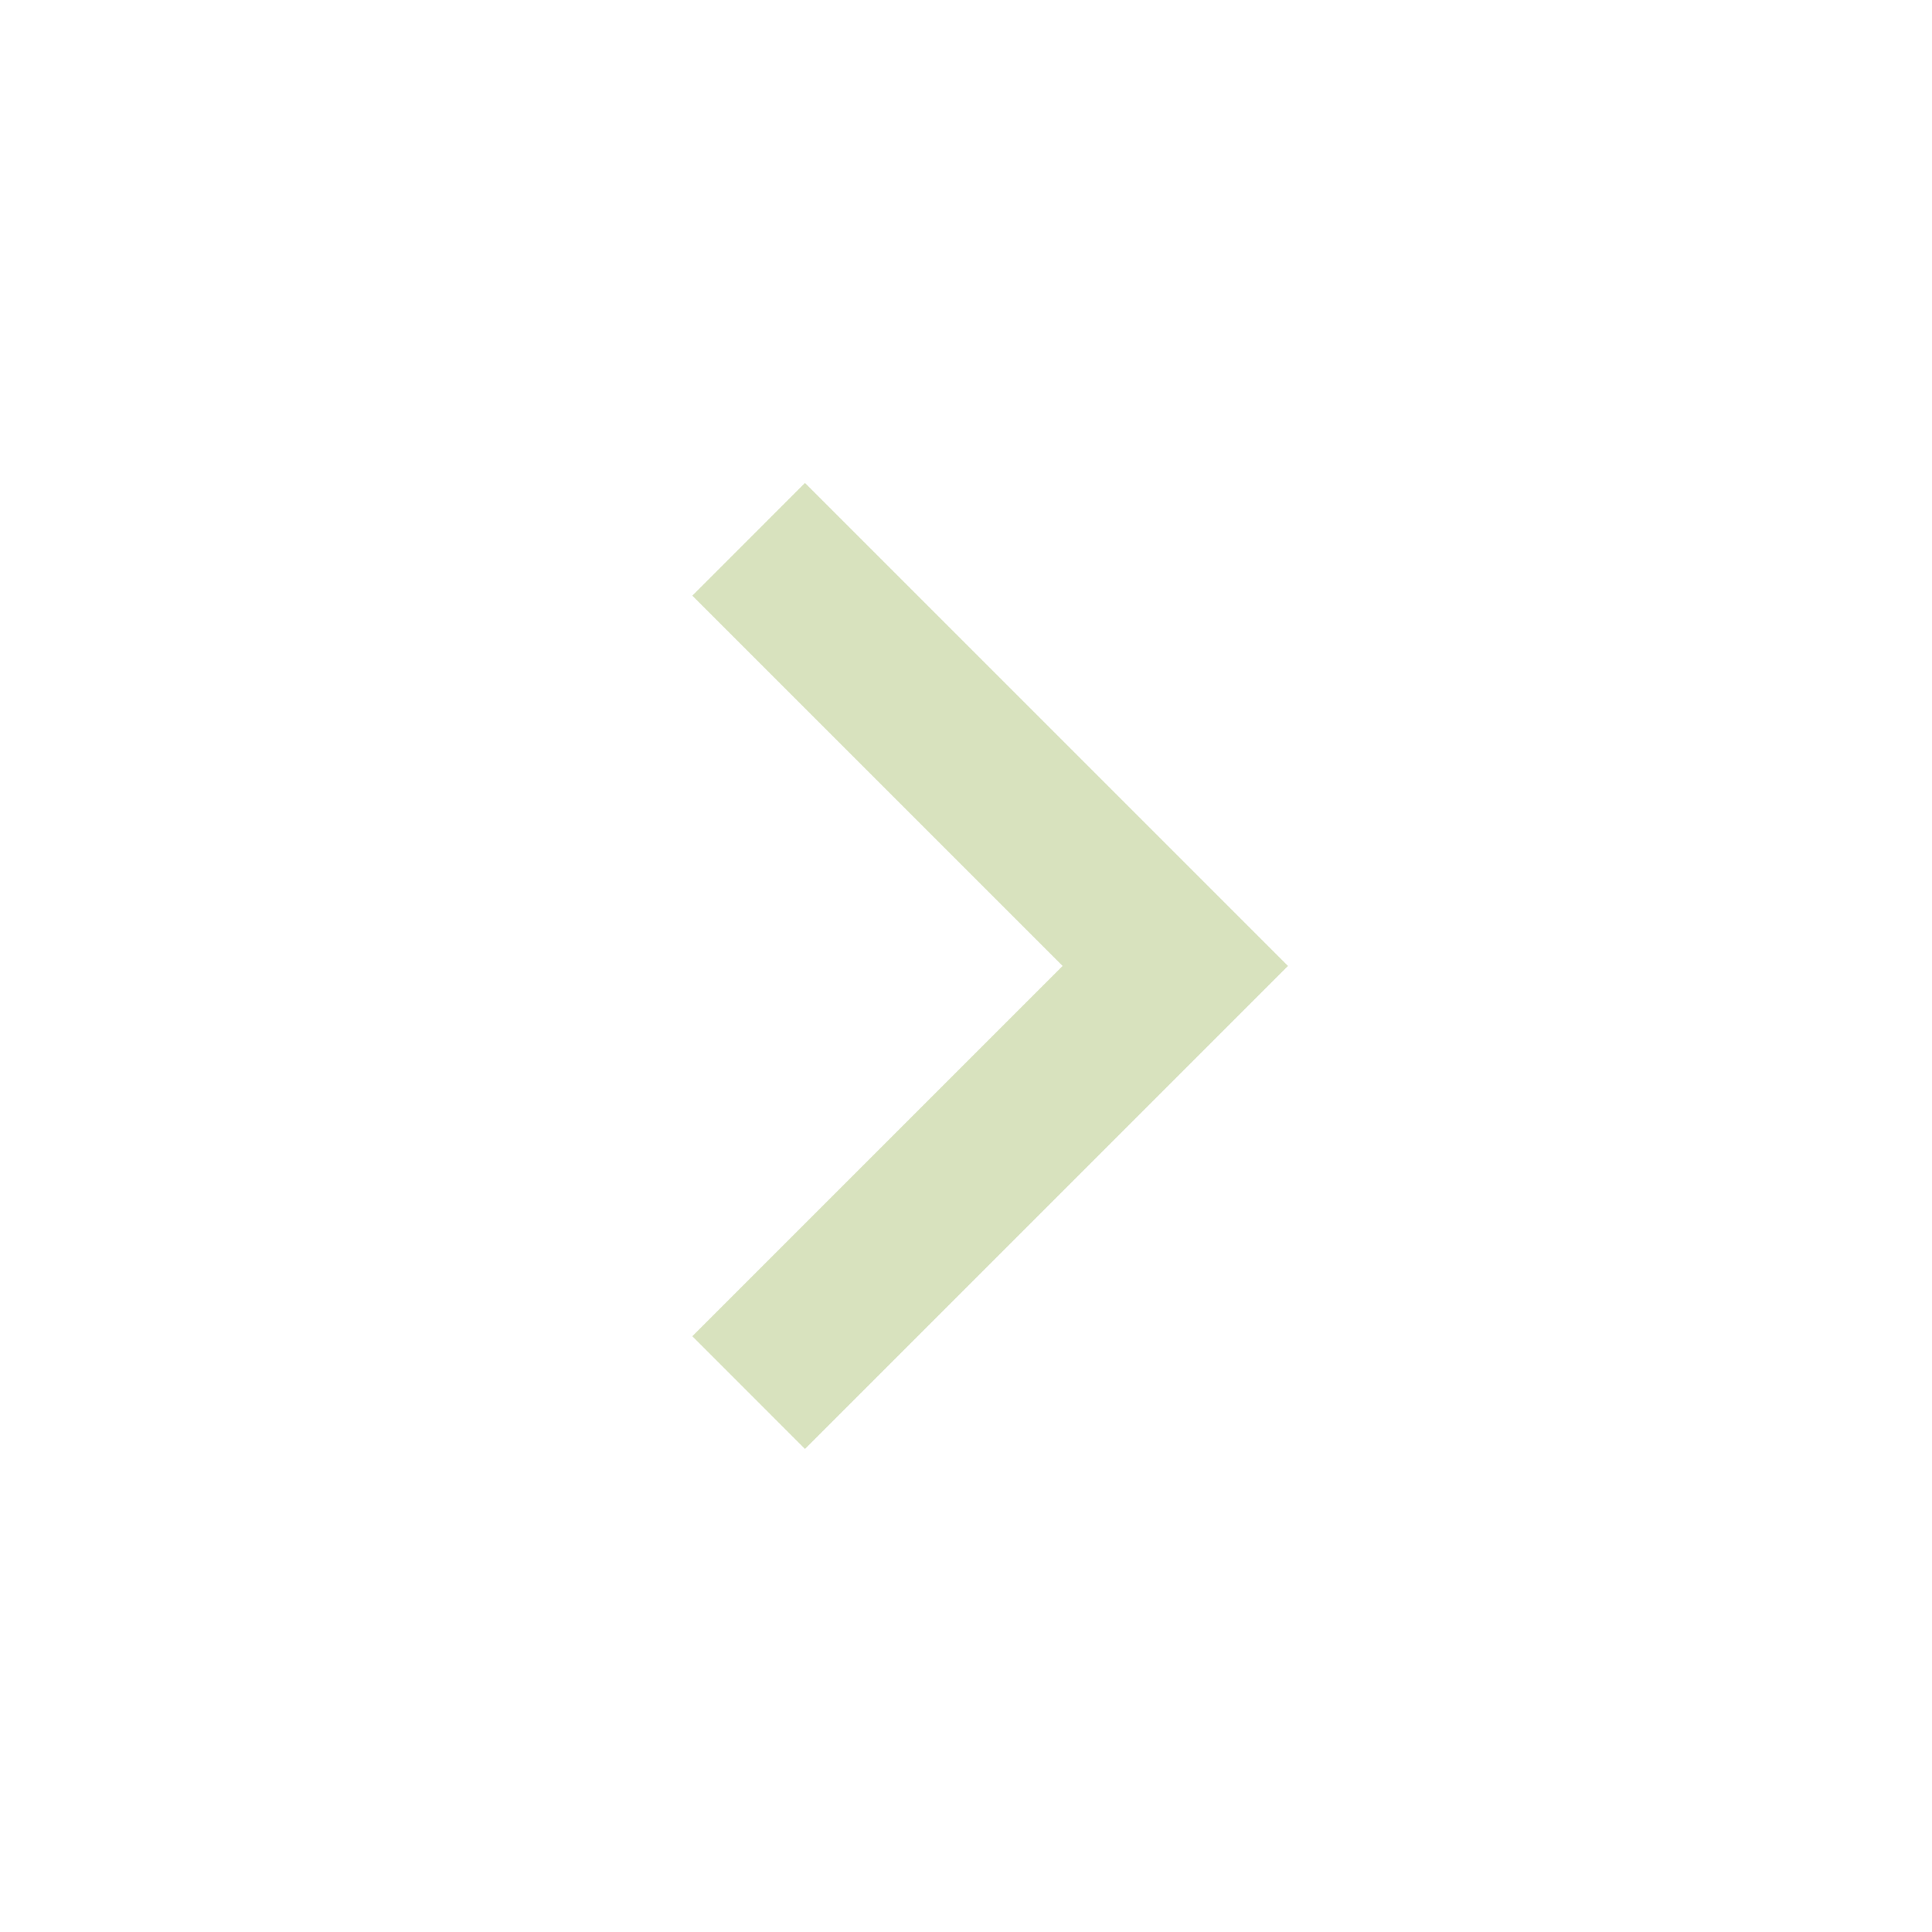
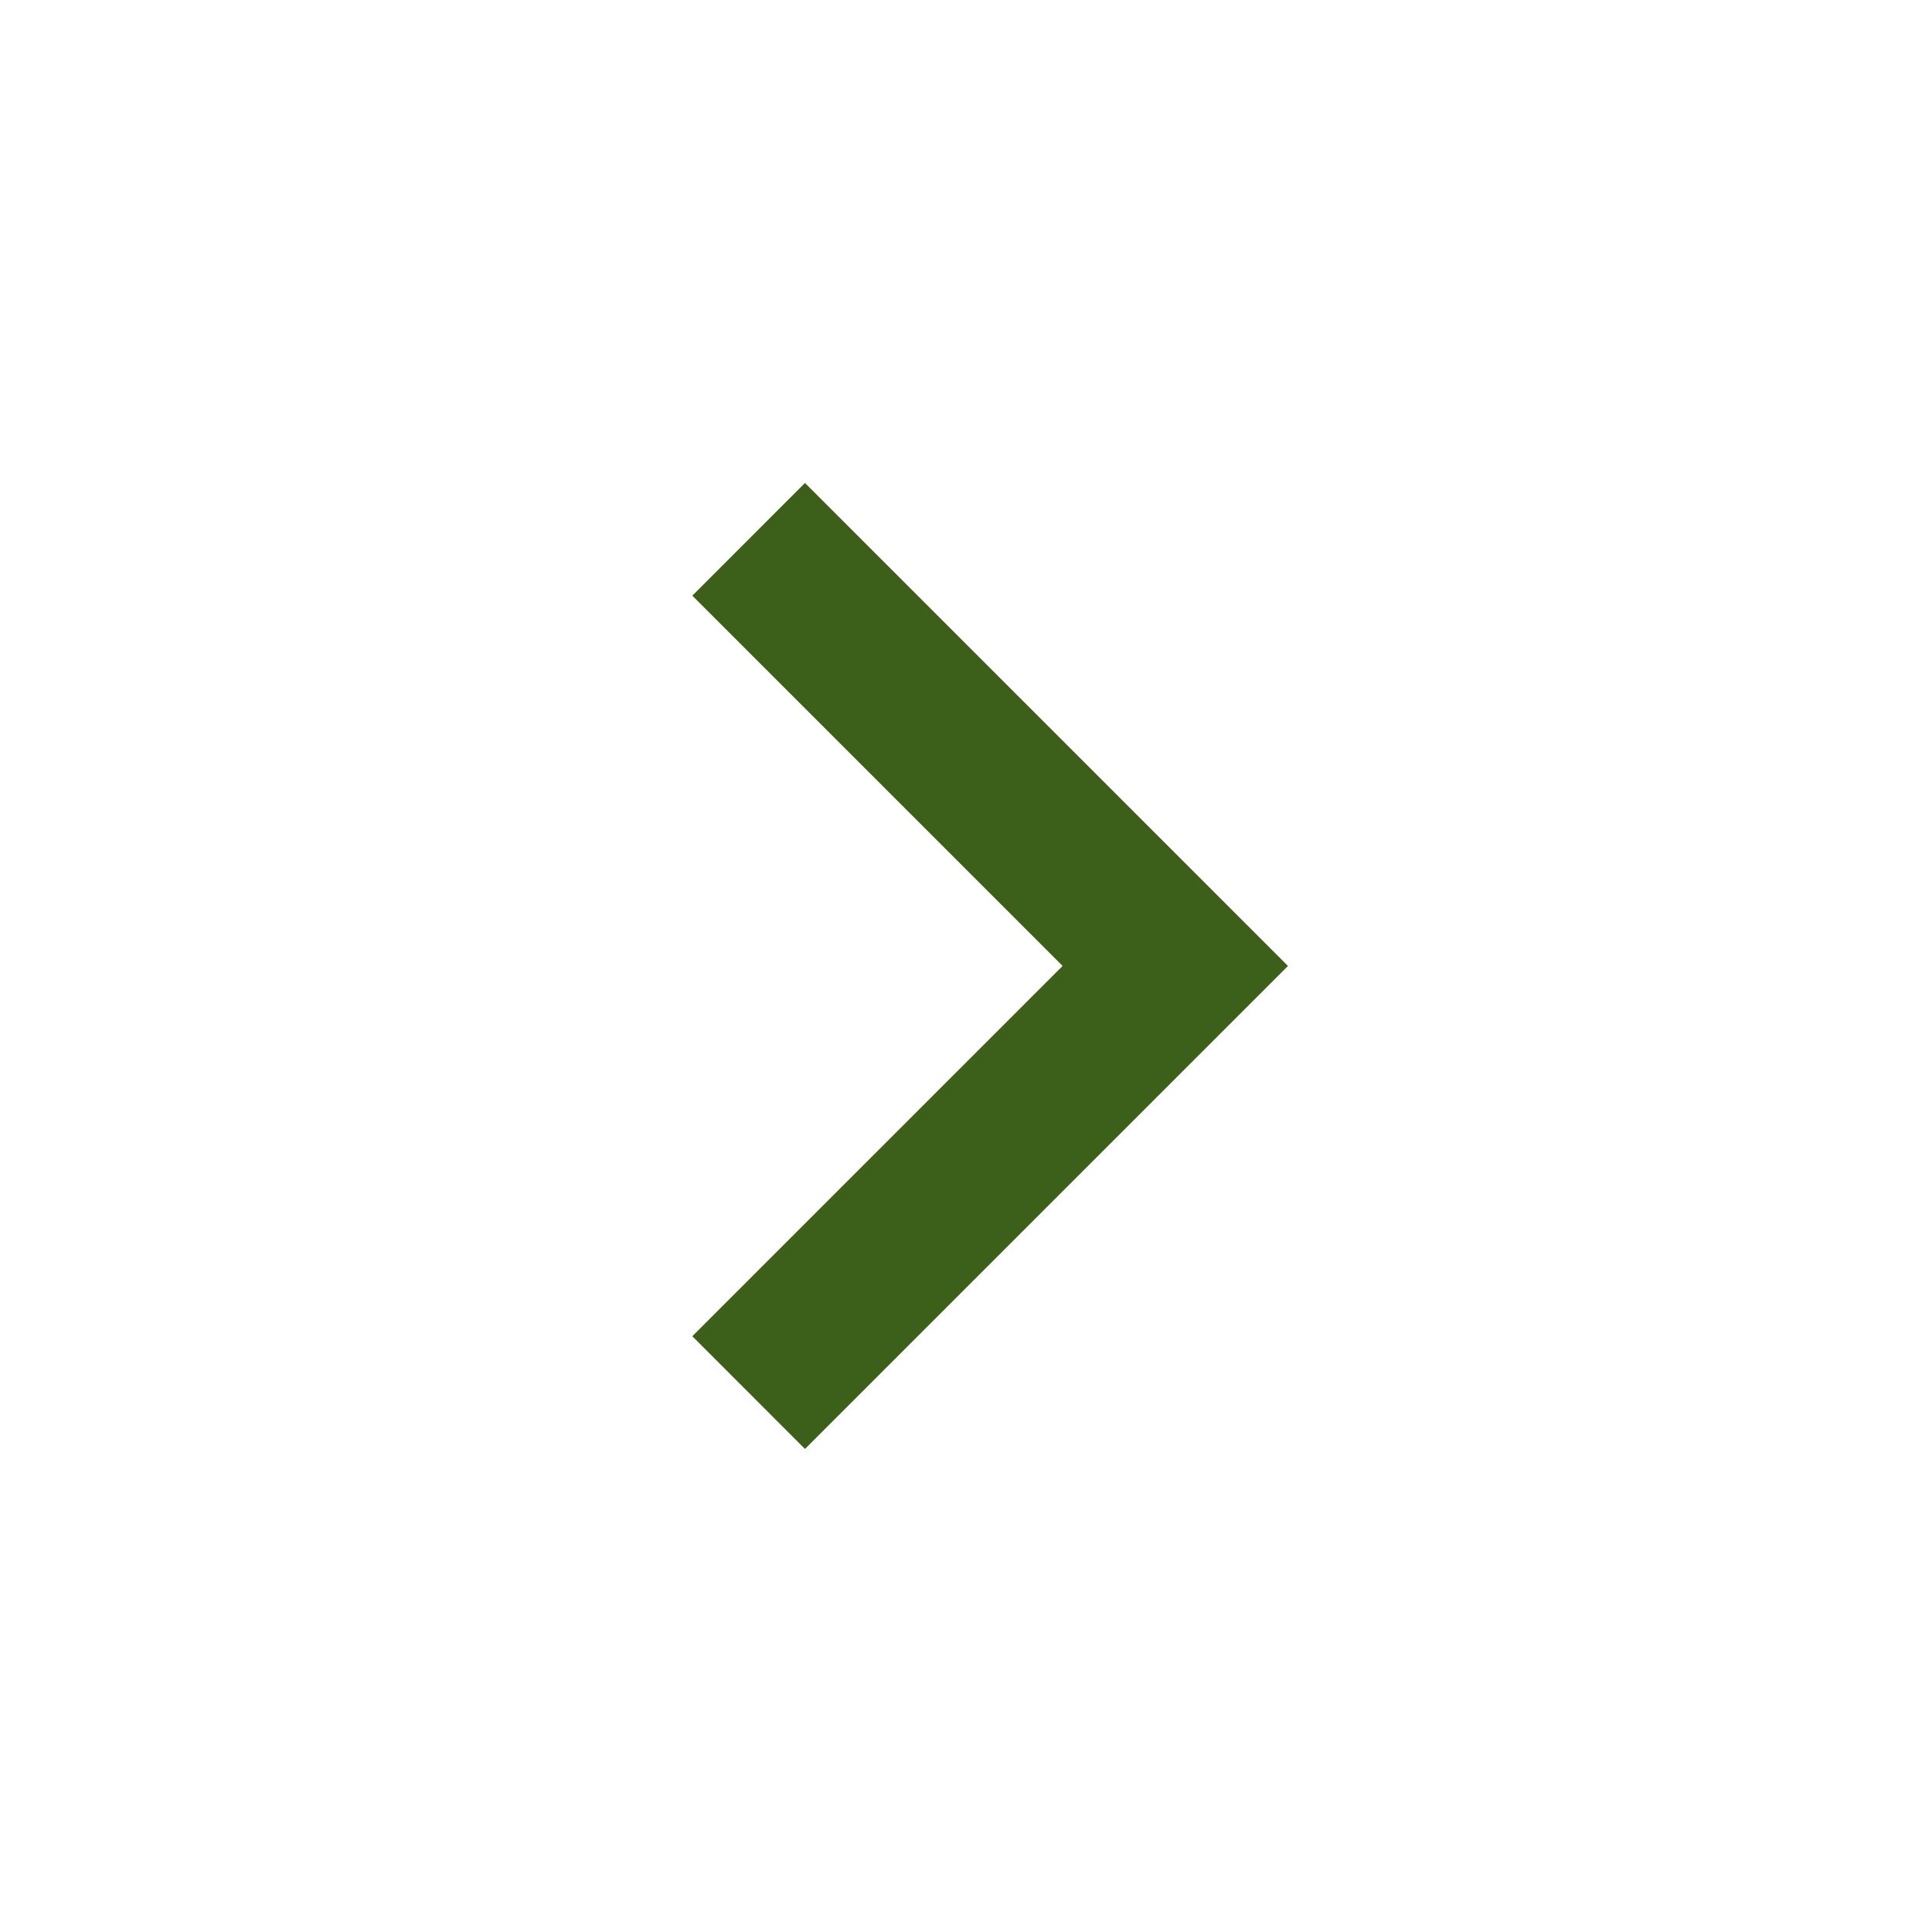
<svg xmlns="http://www.w3.org/2000/svg" width="38" height="38" viewBox="0 0 38 38" fill="none">
-   <path d="M20.9 18.999L13.617 26.282L15.833 28.499L25.333 18.999L15.833 9.499L13.617 11.716L20.9 18.999Z" fill="#D8E2BE" />
+   <path d="M20.9 18.999L13.617 26.282L15.833 28.499L25.333 18.999L15.833 9.499L13.617 11.716L20.9 18.999Z" fill="#3c5f19" />
</svg>
